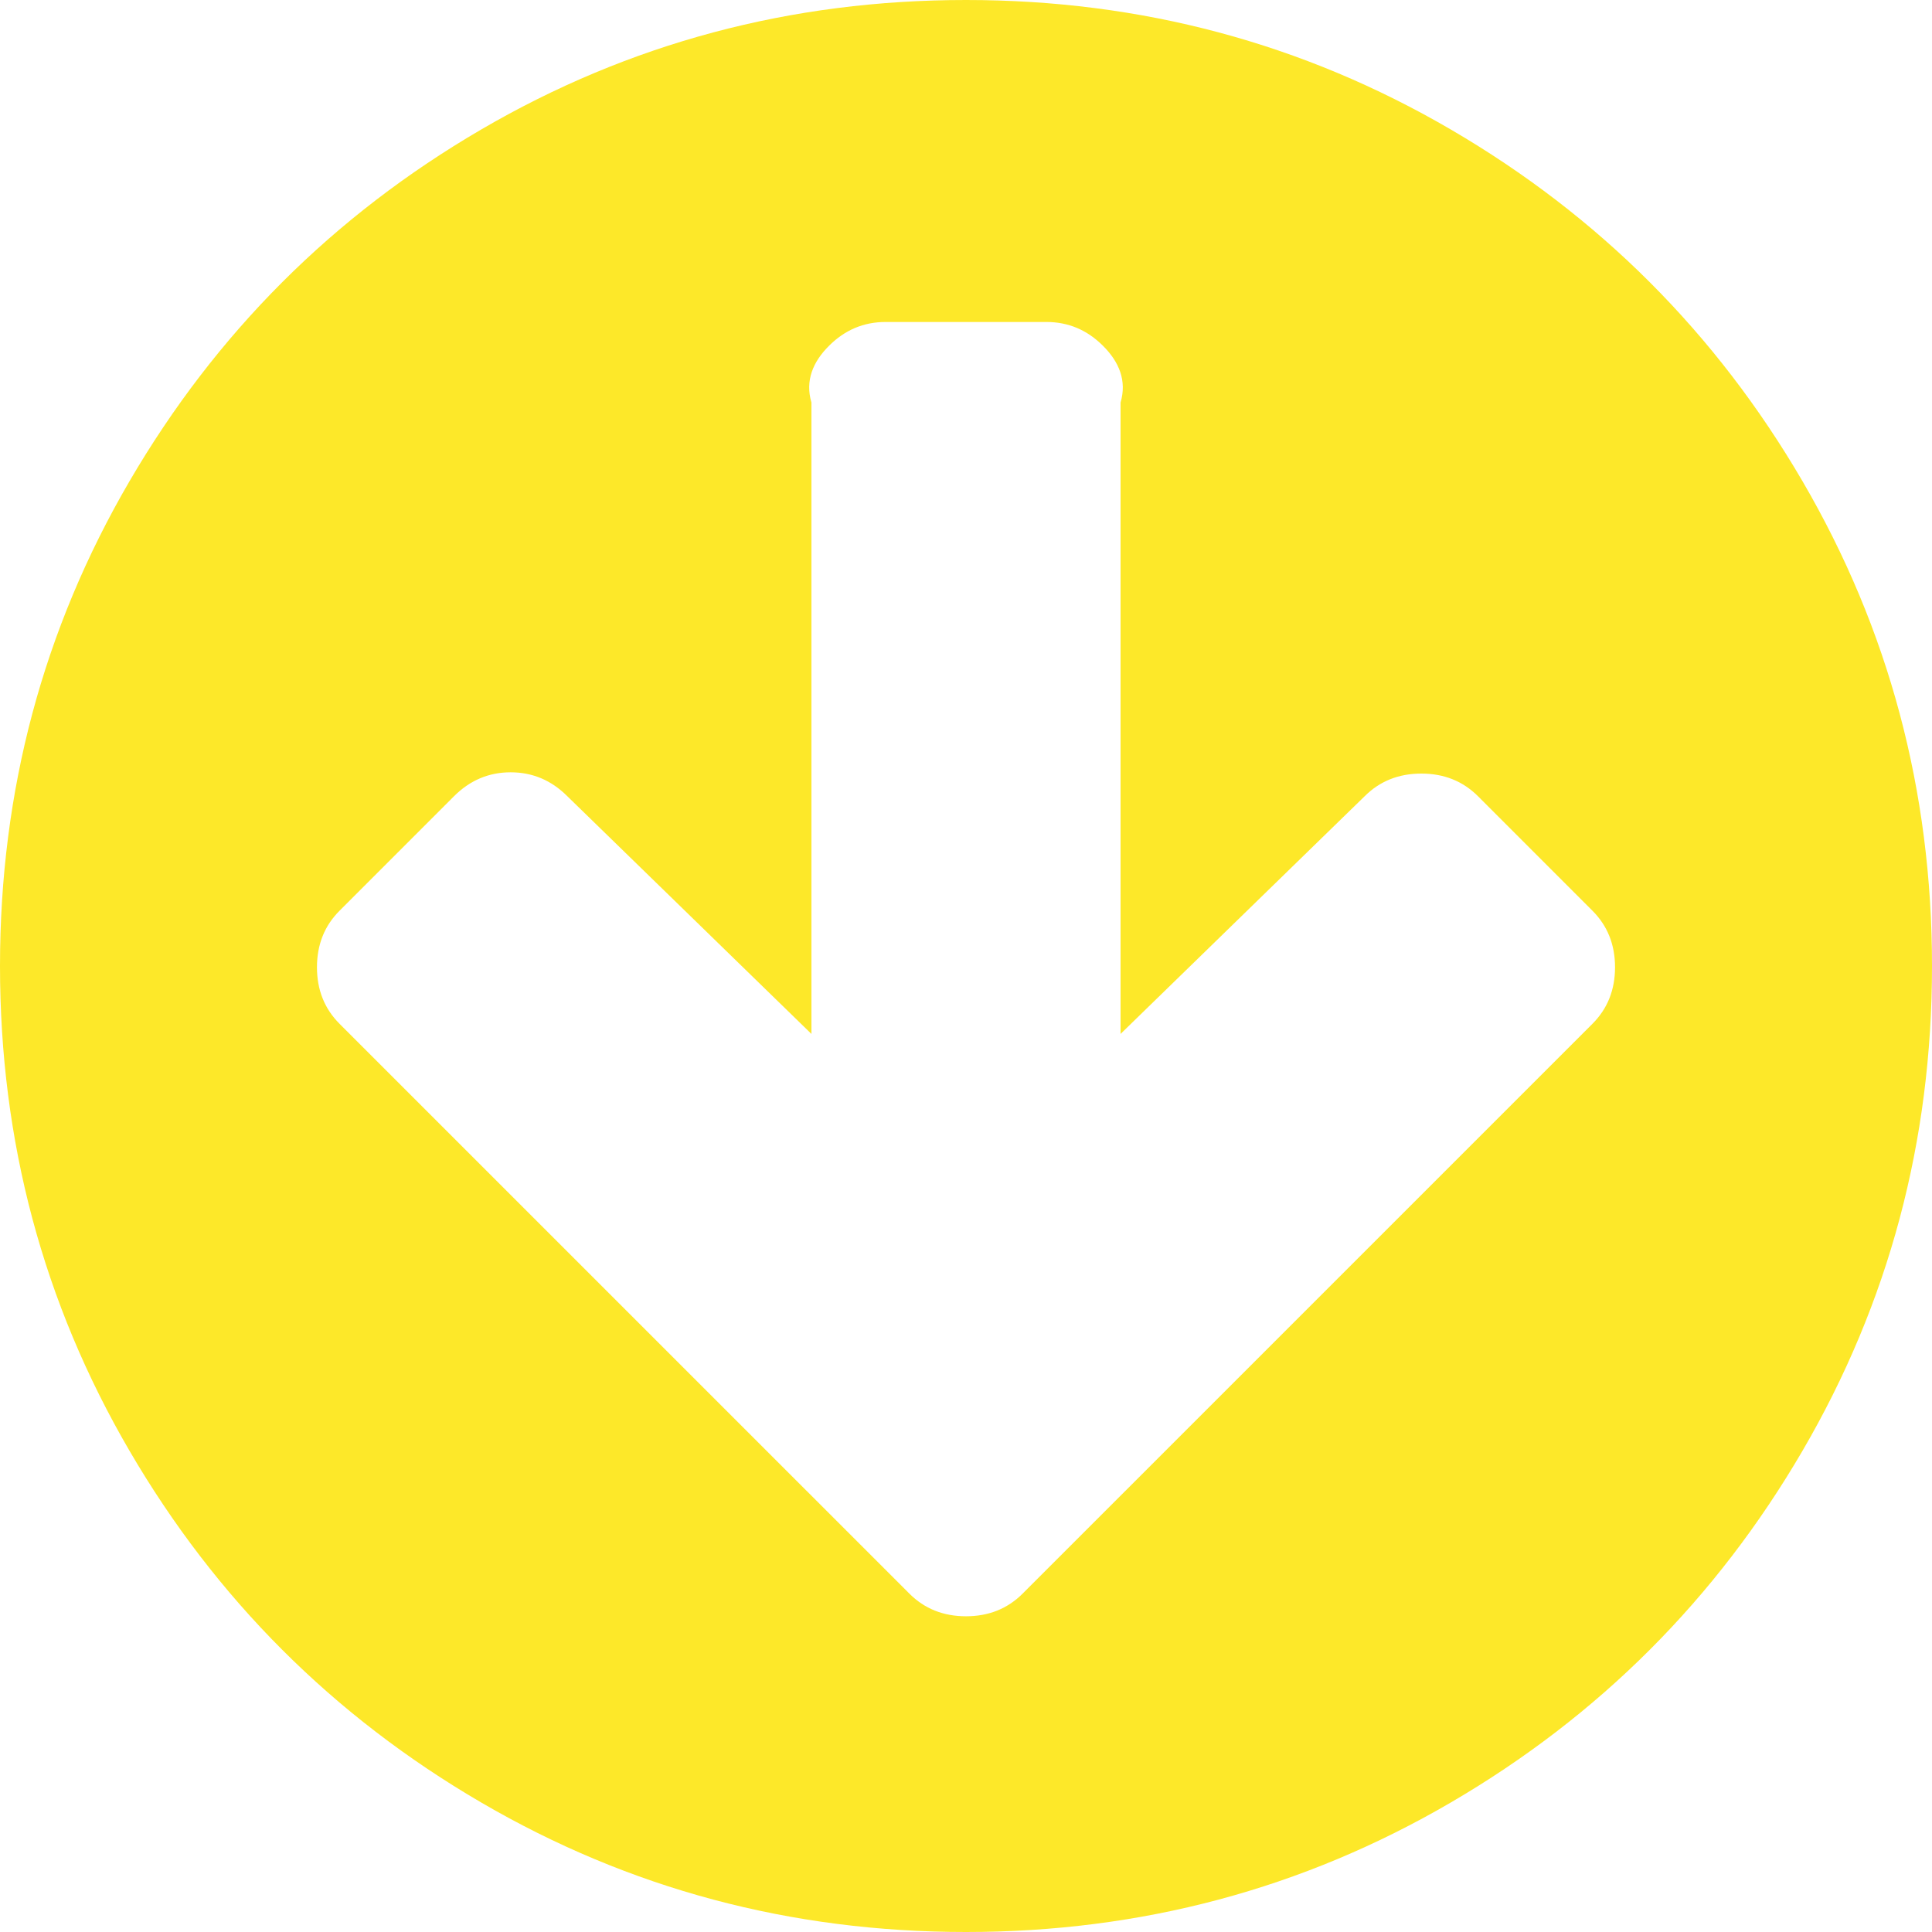
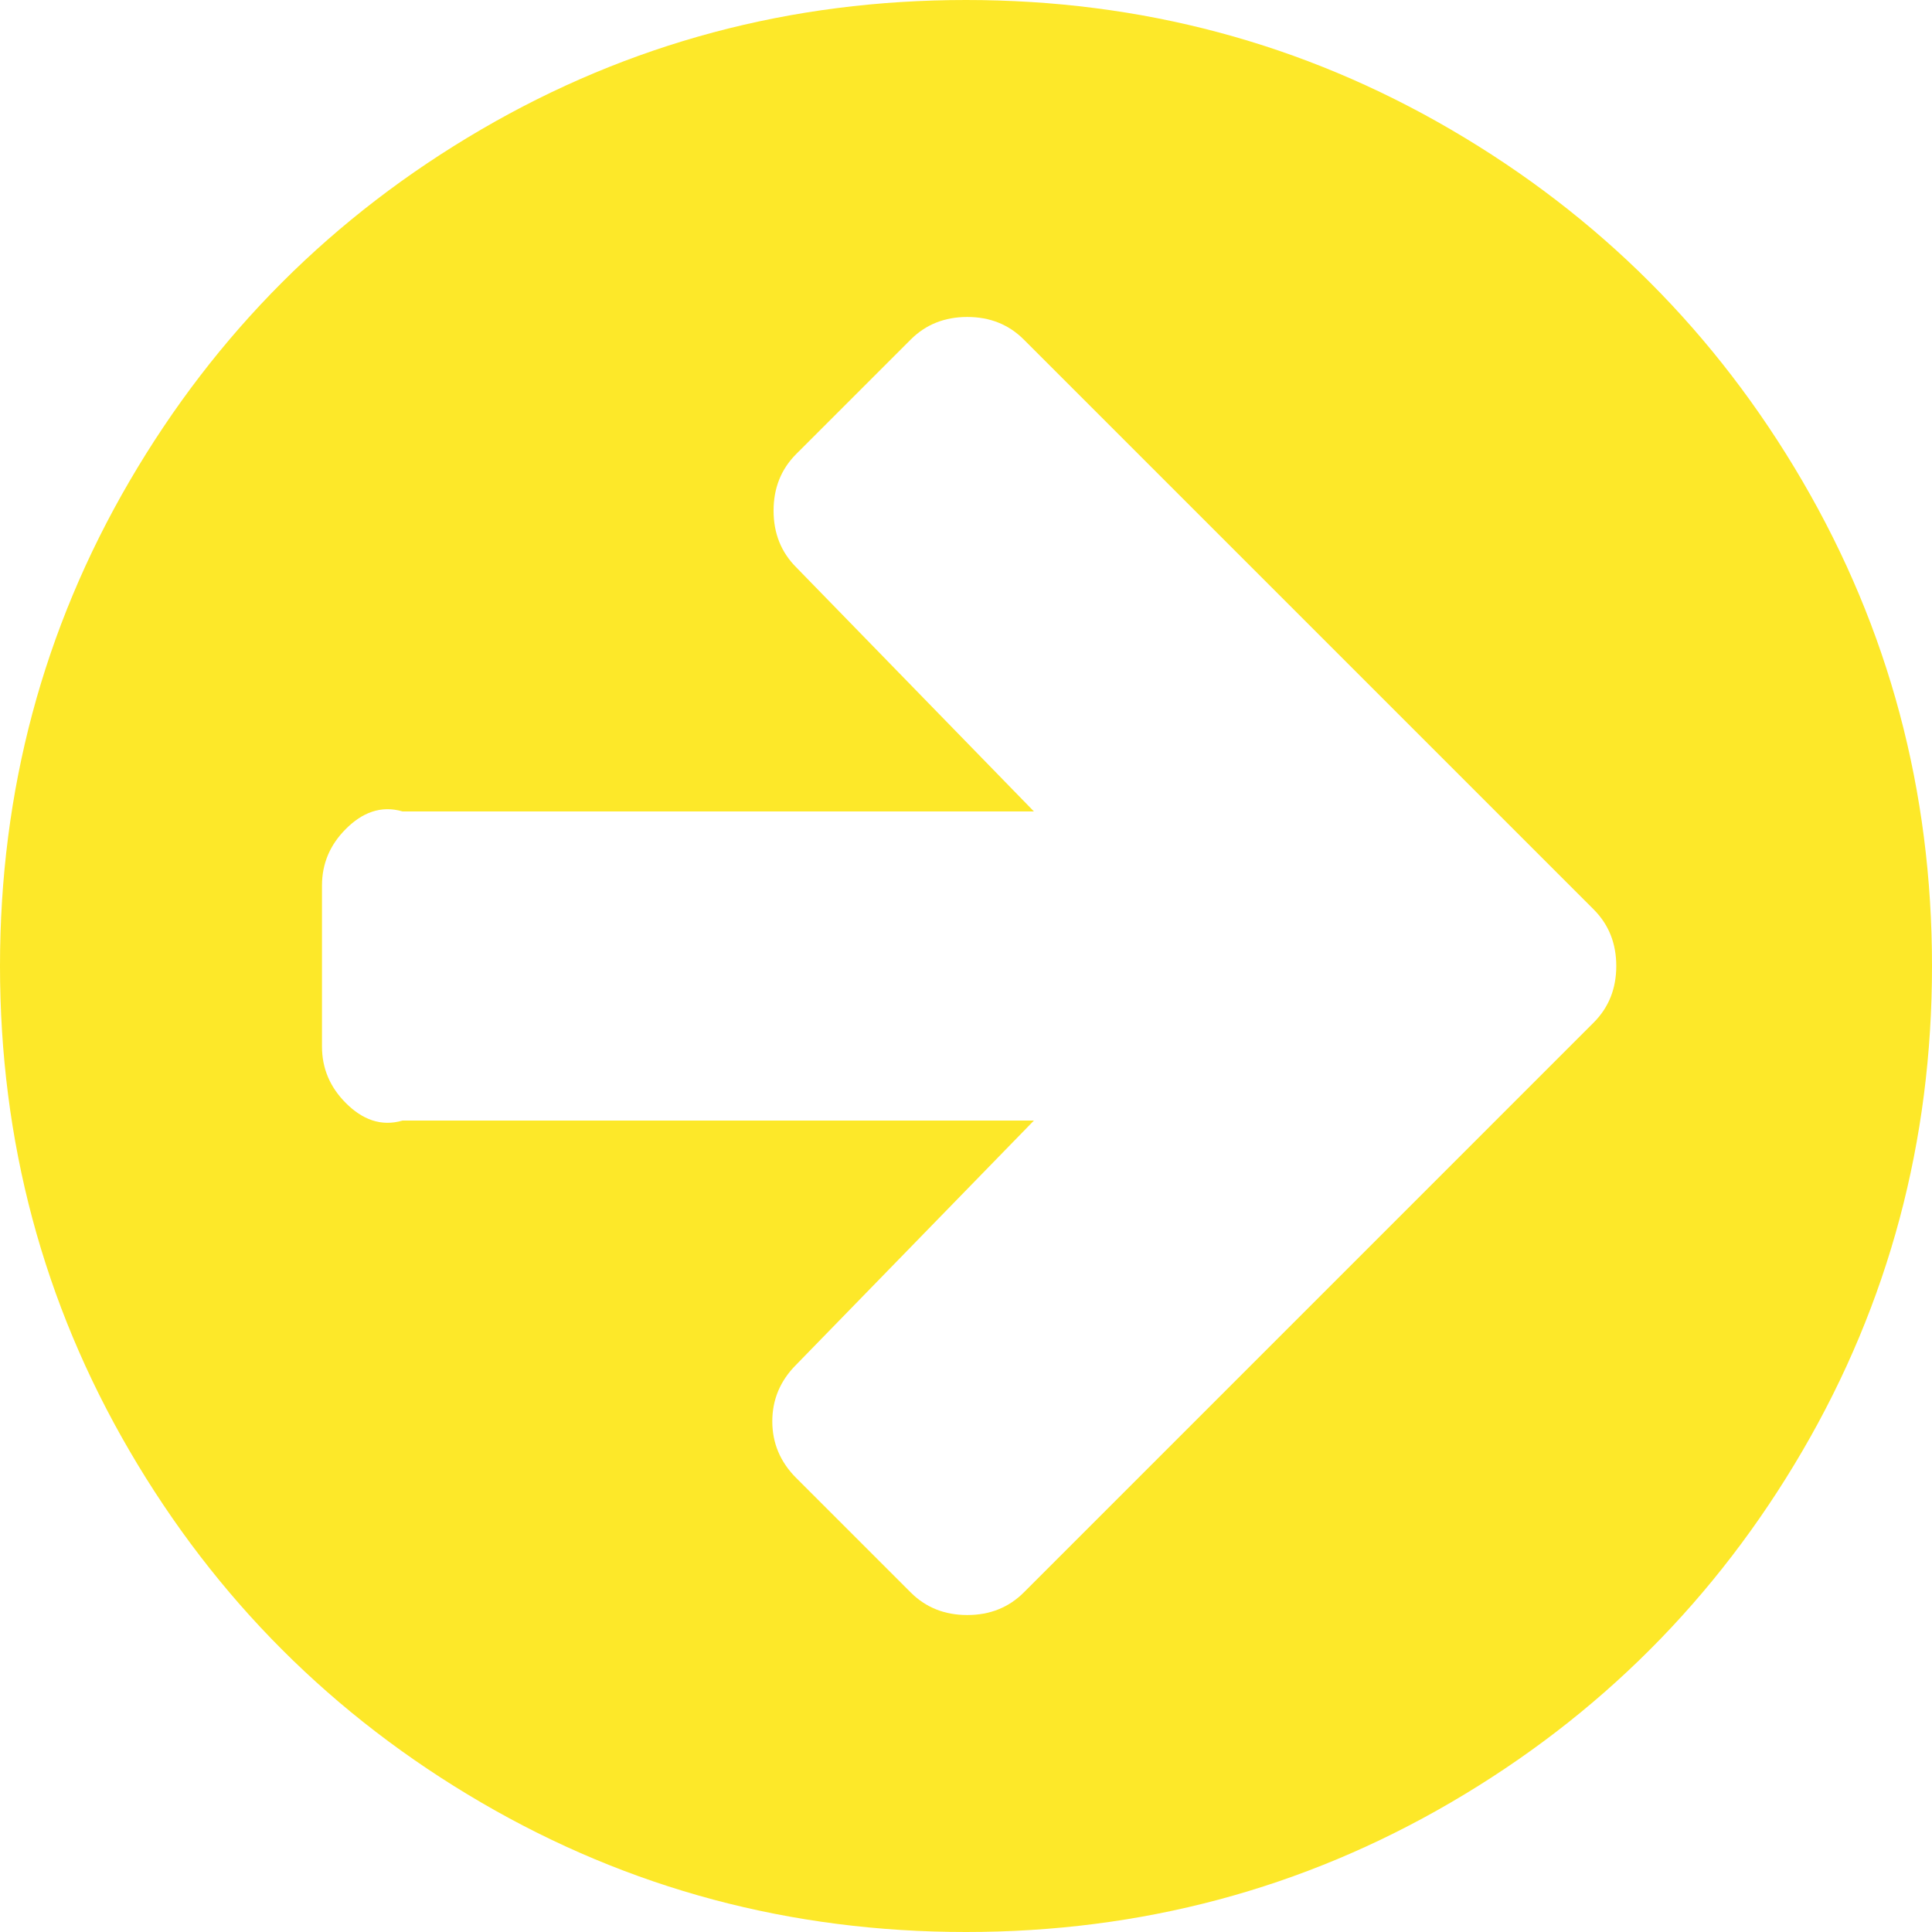
<svg xmlns="http://www.w3.org/2000/svg" version="1.1" width="50px" height="50px">
-   <g transform="matrix(1 0 0 1 -930 -900 )">
-     <path d="M 41.211 26.497  C 41.602 26.107  41.797 25.618  41.797 25.033  C 41.797 24.447  41.602 23.958  41.211 23.568  L 38.249 20.605  C 37.858 20.215  37.37 20.02  36.784 20.02  C 36.198 20.02  35.71 20.215  35.319 20.605  L 29 26.758  L 29 10.417  C 29.167 9.852  28.961 9.364  28.548 8.952  C 28.136 8.539  27.648 8.333  27.083 8.333  L 22.917 8.333  C 22.352 8.333  21.864 8.539  21.452 8.952  C 21.039 9.364  20.833 9.852  21 10.417  L 21 26.758  L 14.681 20.605  C 14.269 20.193  13.78 19.987  13.216 19.987  C 12.652 19.987  12.164 20.193  11.751 20.605  L 8.789 23.568  C 8.398 23.958  8.203 24.447  8.203 25.033  C 8.203 25.618  8.398 26.107  8.789 26.497  L 20.573 38.281  L 23.535 41.243  C 23.926 41.634  24.414 41.829  25 41.829  C 25.586 41.829  26.074 41.634  26.465 41.243  L 29.427 38.281  L 41.211 26.497  Z M 46.647 12.451  C 48.882 16.281  50 20.464  50 25  C 50 29.536  48.882 33.719  46.647 37.549  C 44.412 41.379  41.379 44.412  37.549 46.647  C 33.719 48.882  29.536 50  25 50  C 20.464 50  16.281 48.882  12.451 46.647  C 8.621 44.412  5.588 41.379  3.353 37.549  C 1.118 33.719  0 29.536  0 25  C 0 20.464  1.118 16.281  3.353 12.451  C 5.588 8.621  8.621 5.588  12.451 3.353  C 16.281 1.118  20.464 0  25 0  C 29.536 0  33.719 1.118  37.549 3.353  C 41.379 5.588  44.412 8.621  46.647 12.451  Z " fill-rule="nonzero" fill="#fde824" stroke="none" fill-opacity="0.973" transform="matrix(1 0 0 1 930 900 )" />
+   <g transform="matrix(1 0 0 1 -990 -840 )">
+     <path d="M 41.243 26.465  C 41.634 26.074  41.829 25.586  41.829 25  C 41.829 24.414  41.634 23.926  41.243 23.535  L 38.281 20.573  L 26.497 8.789  C 26.107 8.398  25.618 8.203  25.033 8.203  C 24.447 8.203  23.958 8.398  23.568 8.789  L 20.605 11.751  C 20.215 12.142  20.02 12.63  20.02 13.216  C 20.02 13.802  20.215 14.29  20.605 14.681  L 26.758 21  L 10.417 21  C 9.852 20.833  9.364 21.039  8.952 21.452  C 8.539 21.864  8.333 22.352  8.333 22.917  L 8.333 27.083  C 8.333 27.648  8.539 28.136  8.952 28.548  C 9.364 28.961  9.852 29.167  10.417 29  L 26.758 29  L 20.605 35.319  C 20.193 35.731  19.987 36.22  19.987 36.784  C 19.987 37.348  20.193 37.836  20.605 38.249  L 23.568 41.211  C 23.958 41.602  24.447 41.797  25.033 41.797  C 25.618 41.797  26.107 41.602  26.497 41.211  L 38.281 29.427  L 41.243 26.465  Z M 46.647 12.451  C 48.882 16.281  50 20.464  50 25  C 50 29.536  48.882 33.719  46.647 37.549  C 44.412 41.379  41.379 44.412  37.549 46.647  C 33.719 48.882  29.536 50  25 50  C 20.464 50  16.281 48.882  12.451 46.647  C 8.621 44.412  5.588 41.379  3.353 37.549  C 1.118 33.719  0 29.536  0 25  C 0 20.464  1.118 16.281  3.353 12.451  C 5.588 8.621  8.621 5.588  12.451 3.353  C 16.281 1.118  20.464 0  25 0  C 29.536 0  33.719 1.118  37.549 3.353  C 41.379 5.588  44.412 8.621  46.647 12.451  Z " fill-rule="nonzero" fill="#fde824" stroke="none" fill-opacity="0.973" transform="matrix(1 0 0 1 990 840 )" />
  </g>
</svg>
